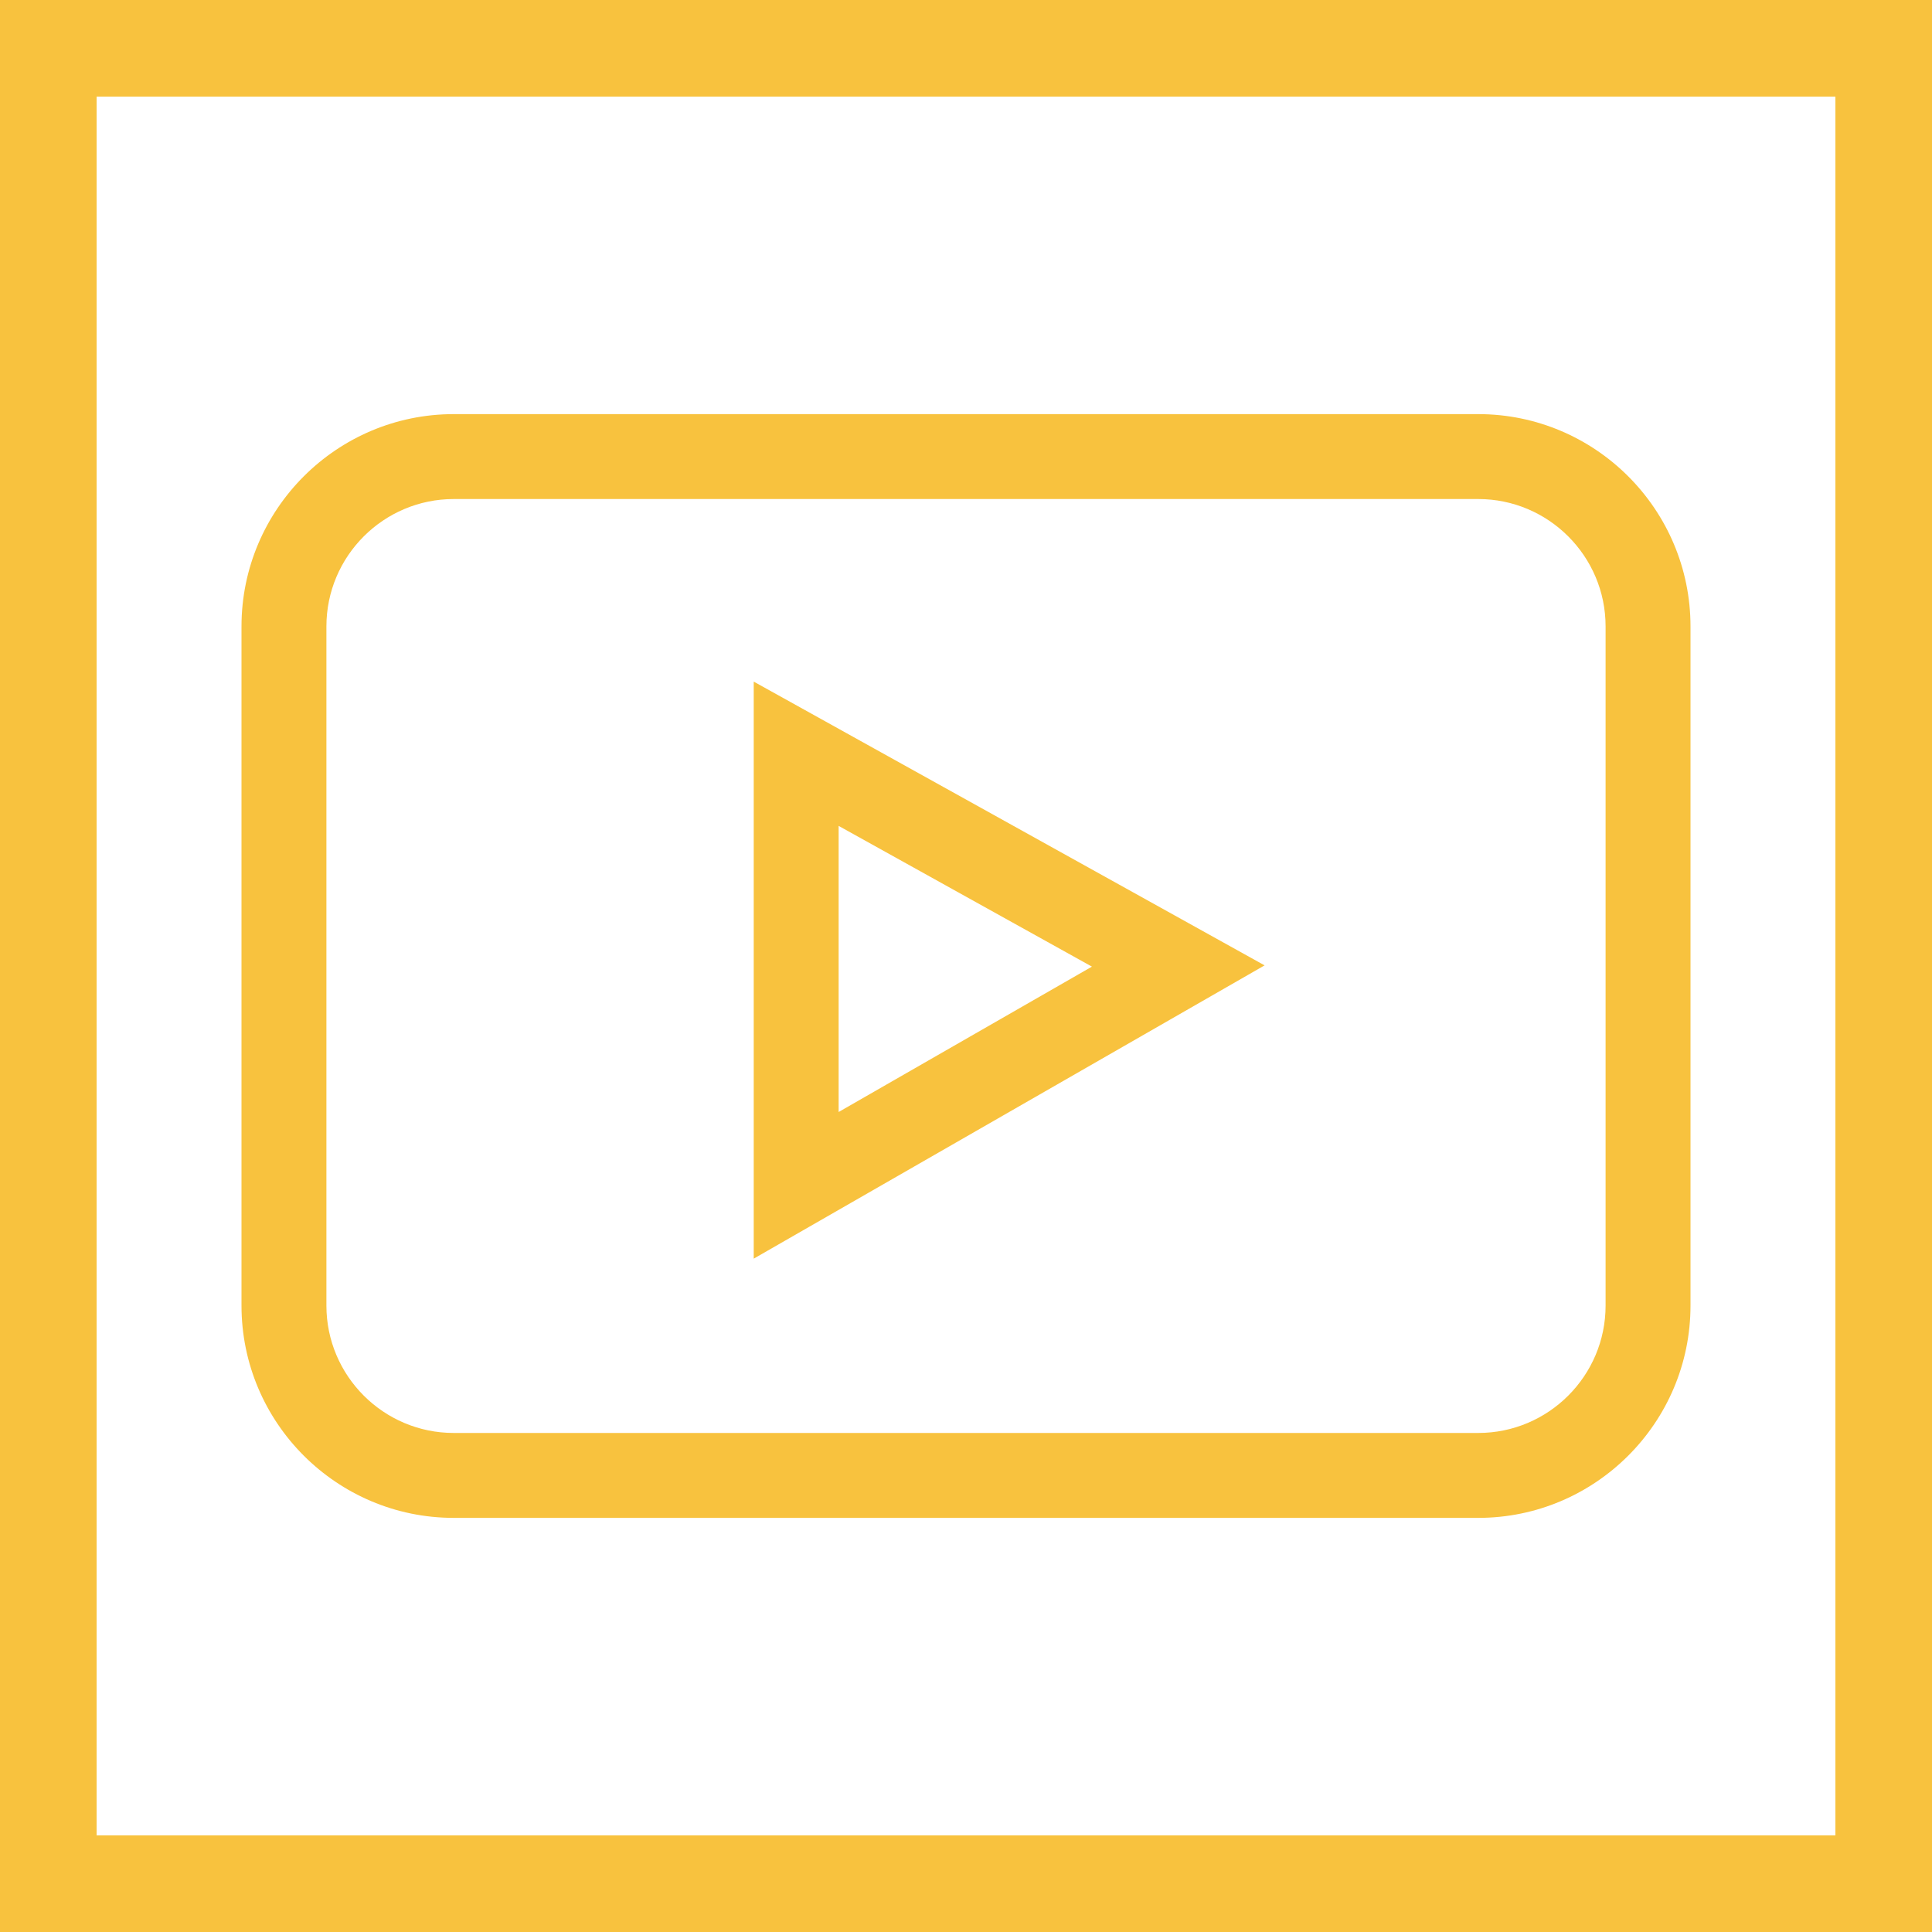
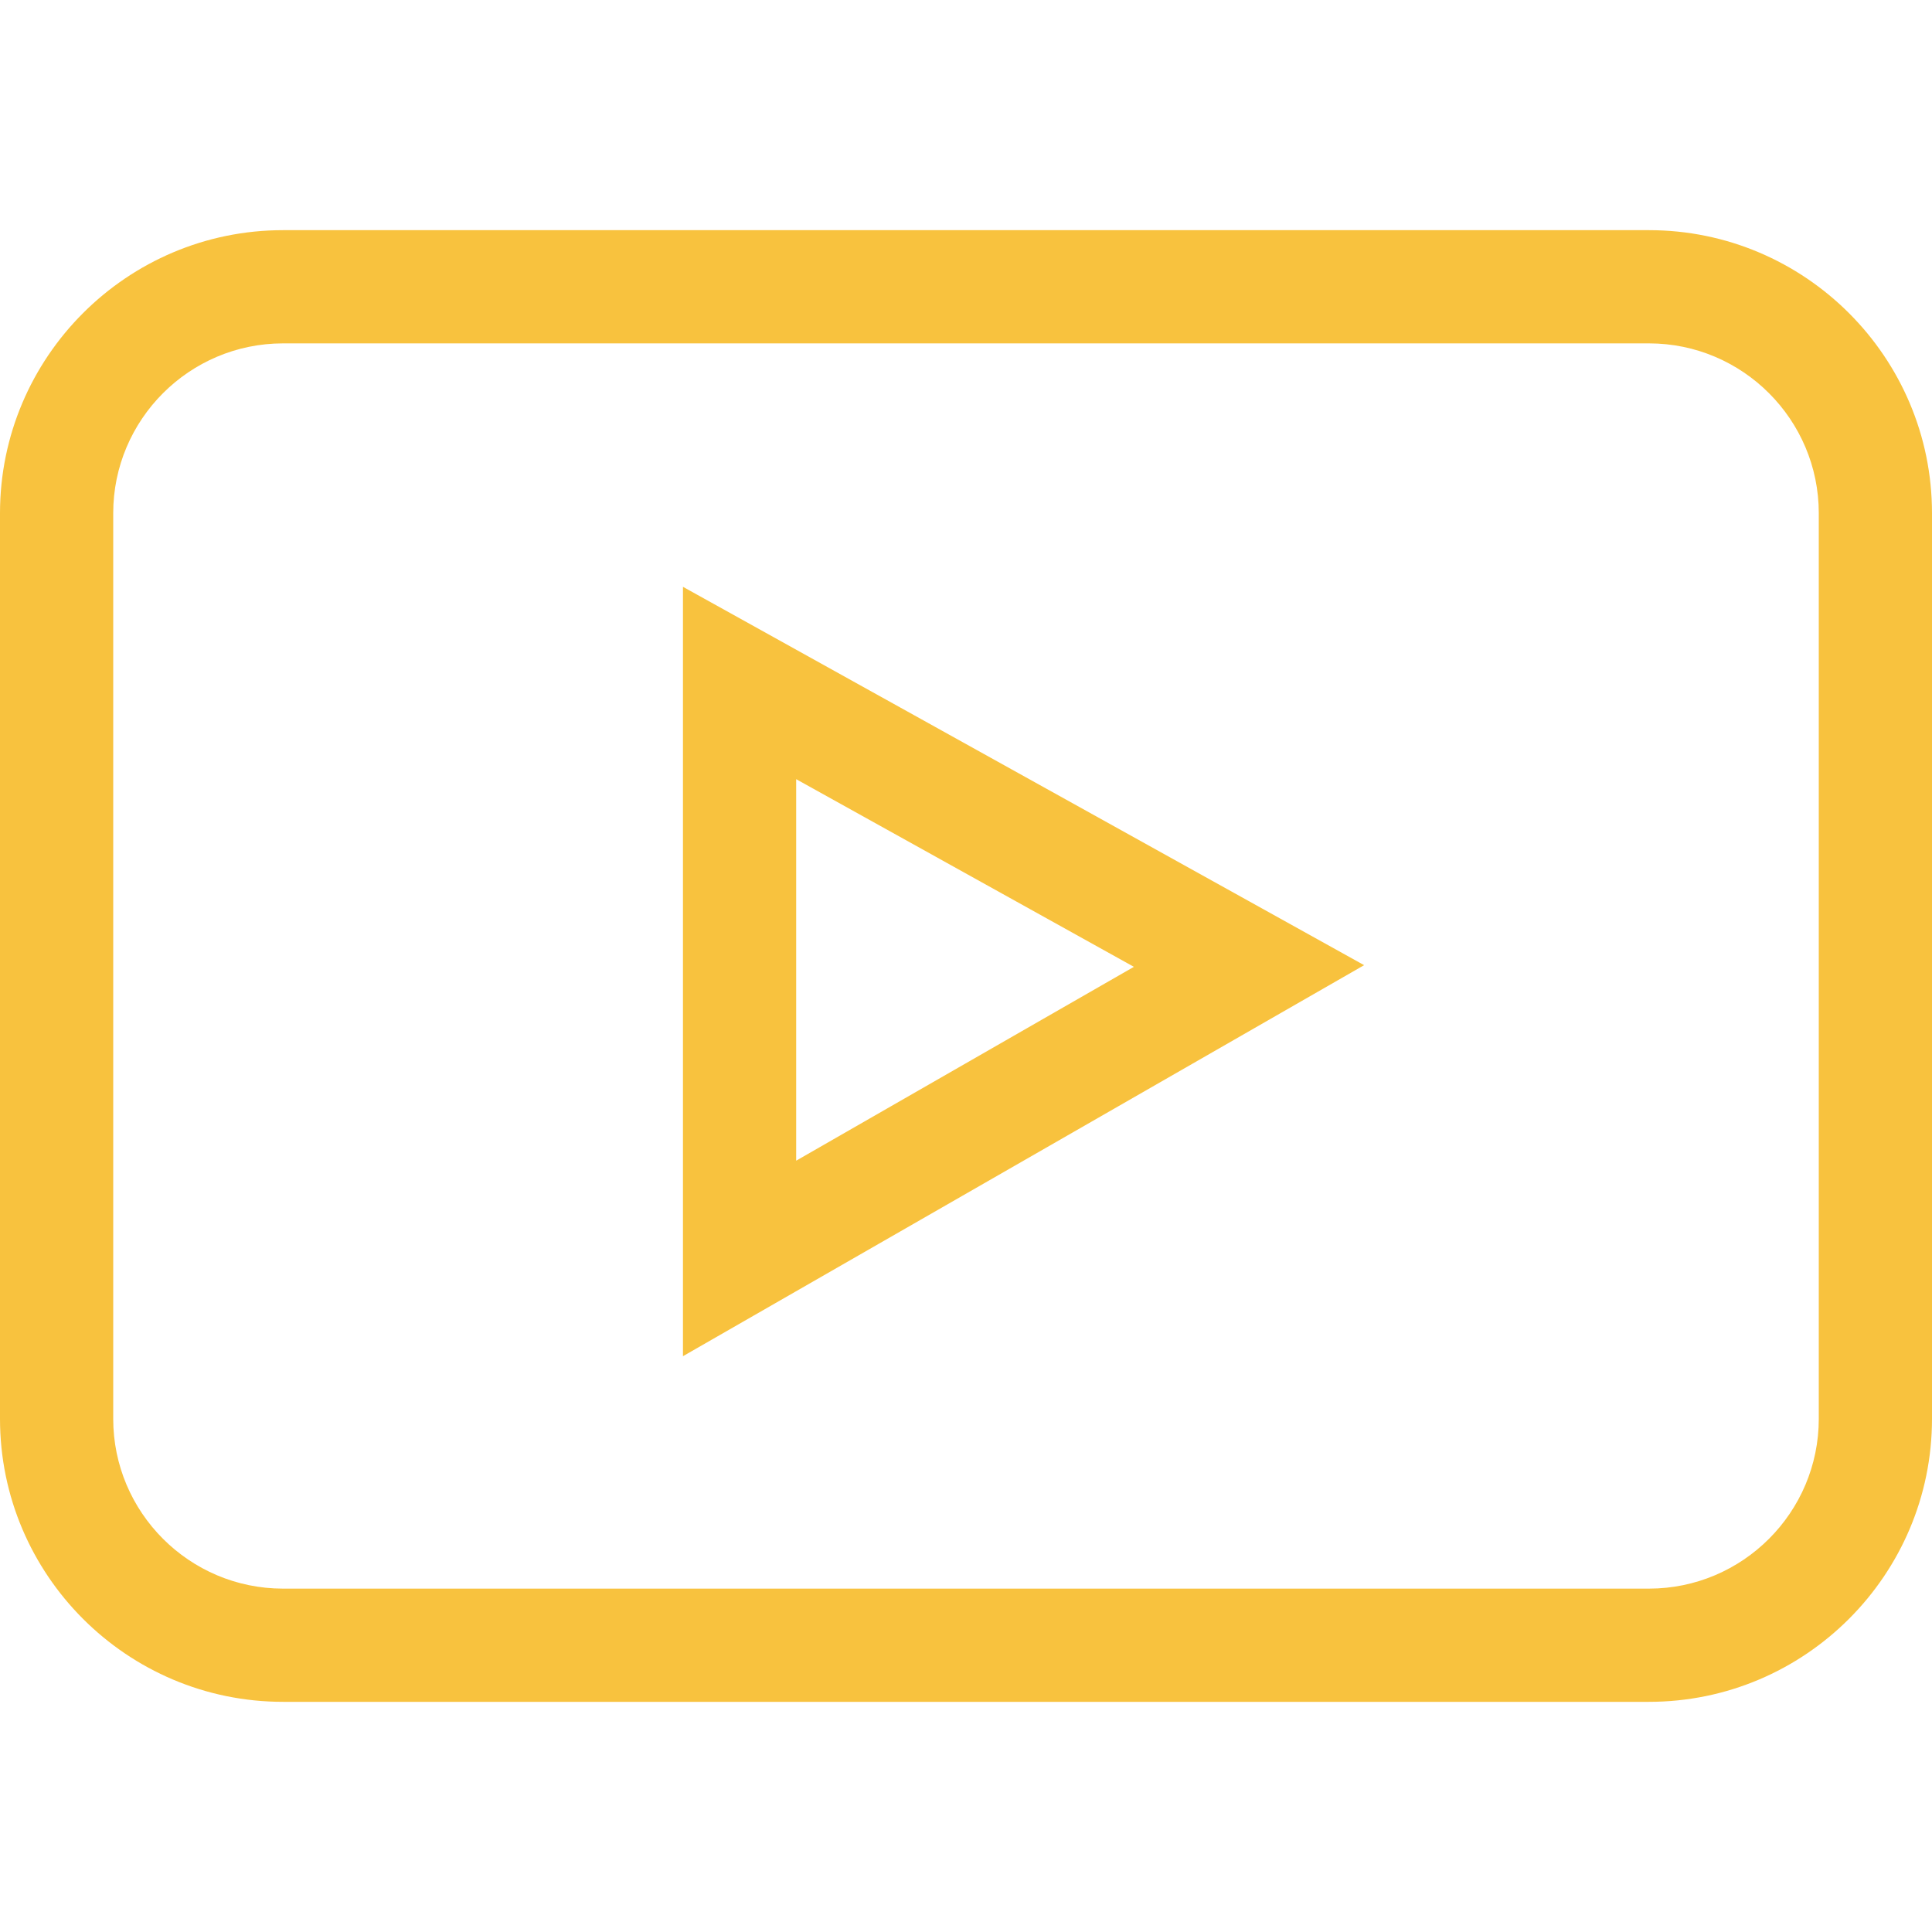
- <svg xmlns="http://www.w3.org/2000/svg" width="40" height="40" viewBox="0 0 40 40" fill="none">
-   <path d="M9.395 31.426H30.605C33.029 31.426 35 29.454 35 27.031V12.969C35 10.546 33.029 8.574 30.605 8.574H9.395C6.971 8.574 5 10.546 5 12.969V27.031C5 29.454 6.971 31.426 9.395 31.426ZM6.758 12.969C6.758 11.515 7.941 10.332 9.395 10.332H30.605C32.059 10.332 33.242 11.515 33.242 12.969V27.031C33.242 28.485 32.059 29.668 30.605 29.668H9.395C7.941 29.668 6.758 28.485 6.758 27.031V12.969Z" fill="#F8C23E" />
-   <path d="M15.605 14.112V26.059L26.182 19.987L15.605 14.112ZM17.363 17.099L22.607 20.013L17.363 23.023V17.099Z" fill="#F8C23E" />
-   <rect x="1" y="1" width="38" height="38" stroke="#F8C23E" stroke-width="2" />
+ <svg xmlns="http://www.w3.org/2000/svg" width="30" height="30" viewBox="0 0 30 30" fill="none">
+   <path d="M4.395 26.426H25.605C28.029 26.426 30 24.454 30 22.031V7.969C30 5.546 28.029 3.574 25.605 3.574H4.395C1.971 3.574 0 5.546 0 7.969V22.031C0 24.454 1.971 26.426 4.395 26.426ZM1.758 7.969C1.758 6.515 2.941 5.332 4.395 5.332H25.605C27.059 5.332 28.242 6.515 28.242 7.969V22.031C28.242 23.485 27.059 24.668 25.605 24.668H4.395C2.941 24.668 1.758 23.485 1.758 22.031V7.969Z" fill="#F8C23E" />
+   <path d="M10.605 9.112V21.059L21.182 14.987L10.605 9.112ZM12.363 12.099L17.607 15.013L12.363 18.023V12.099Z" fill="#F8C23E" />
</svg>
